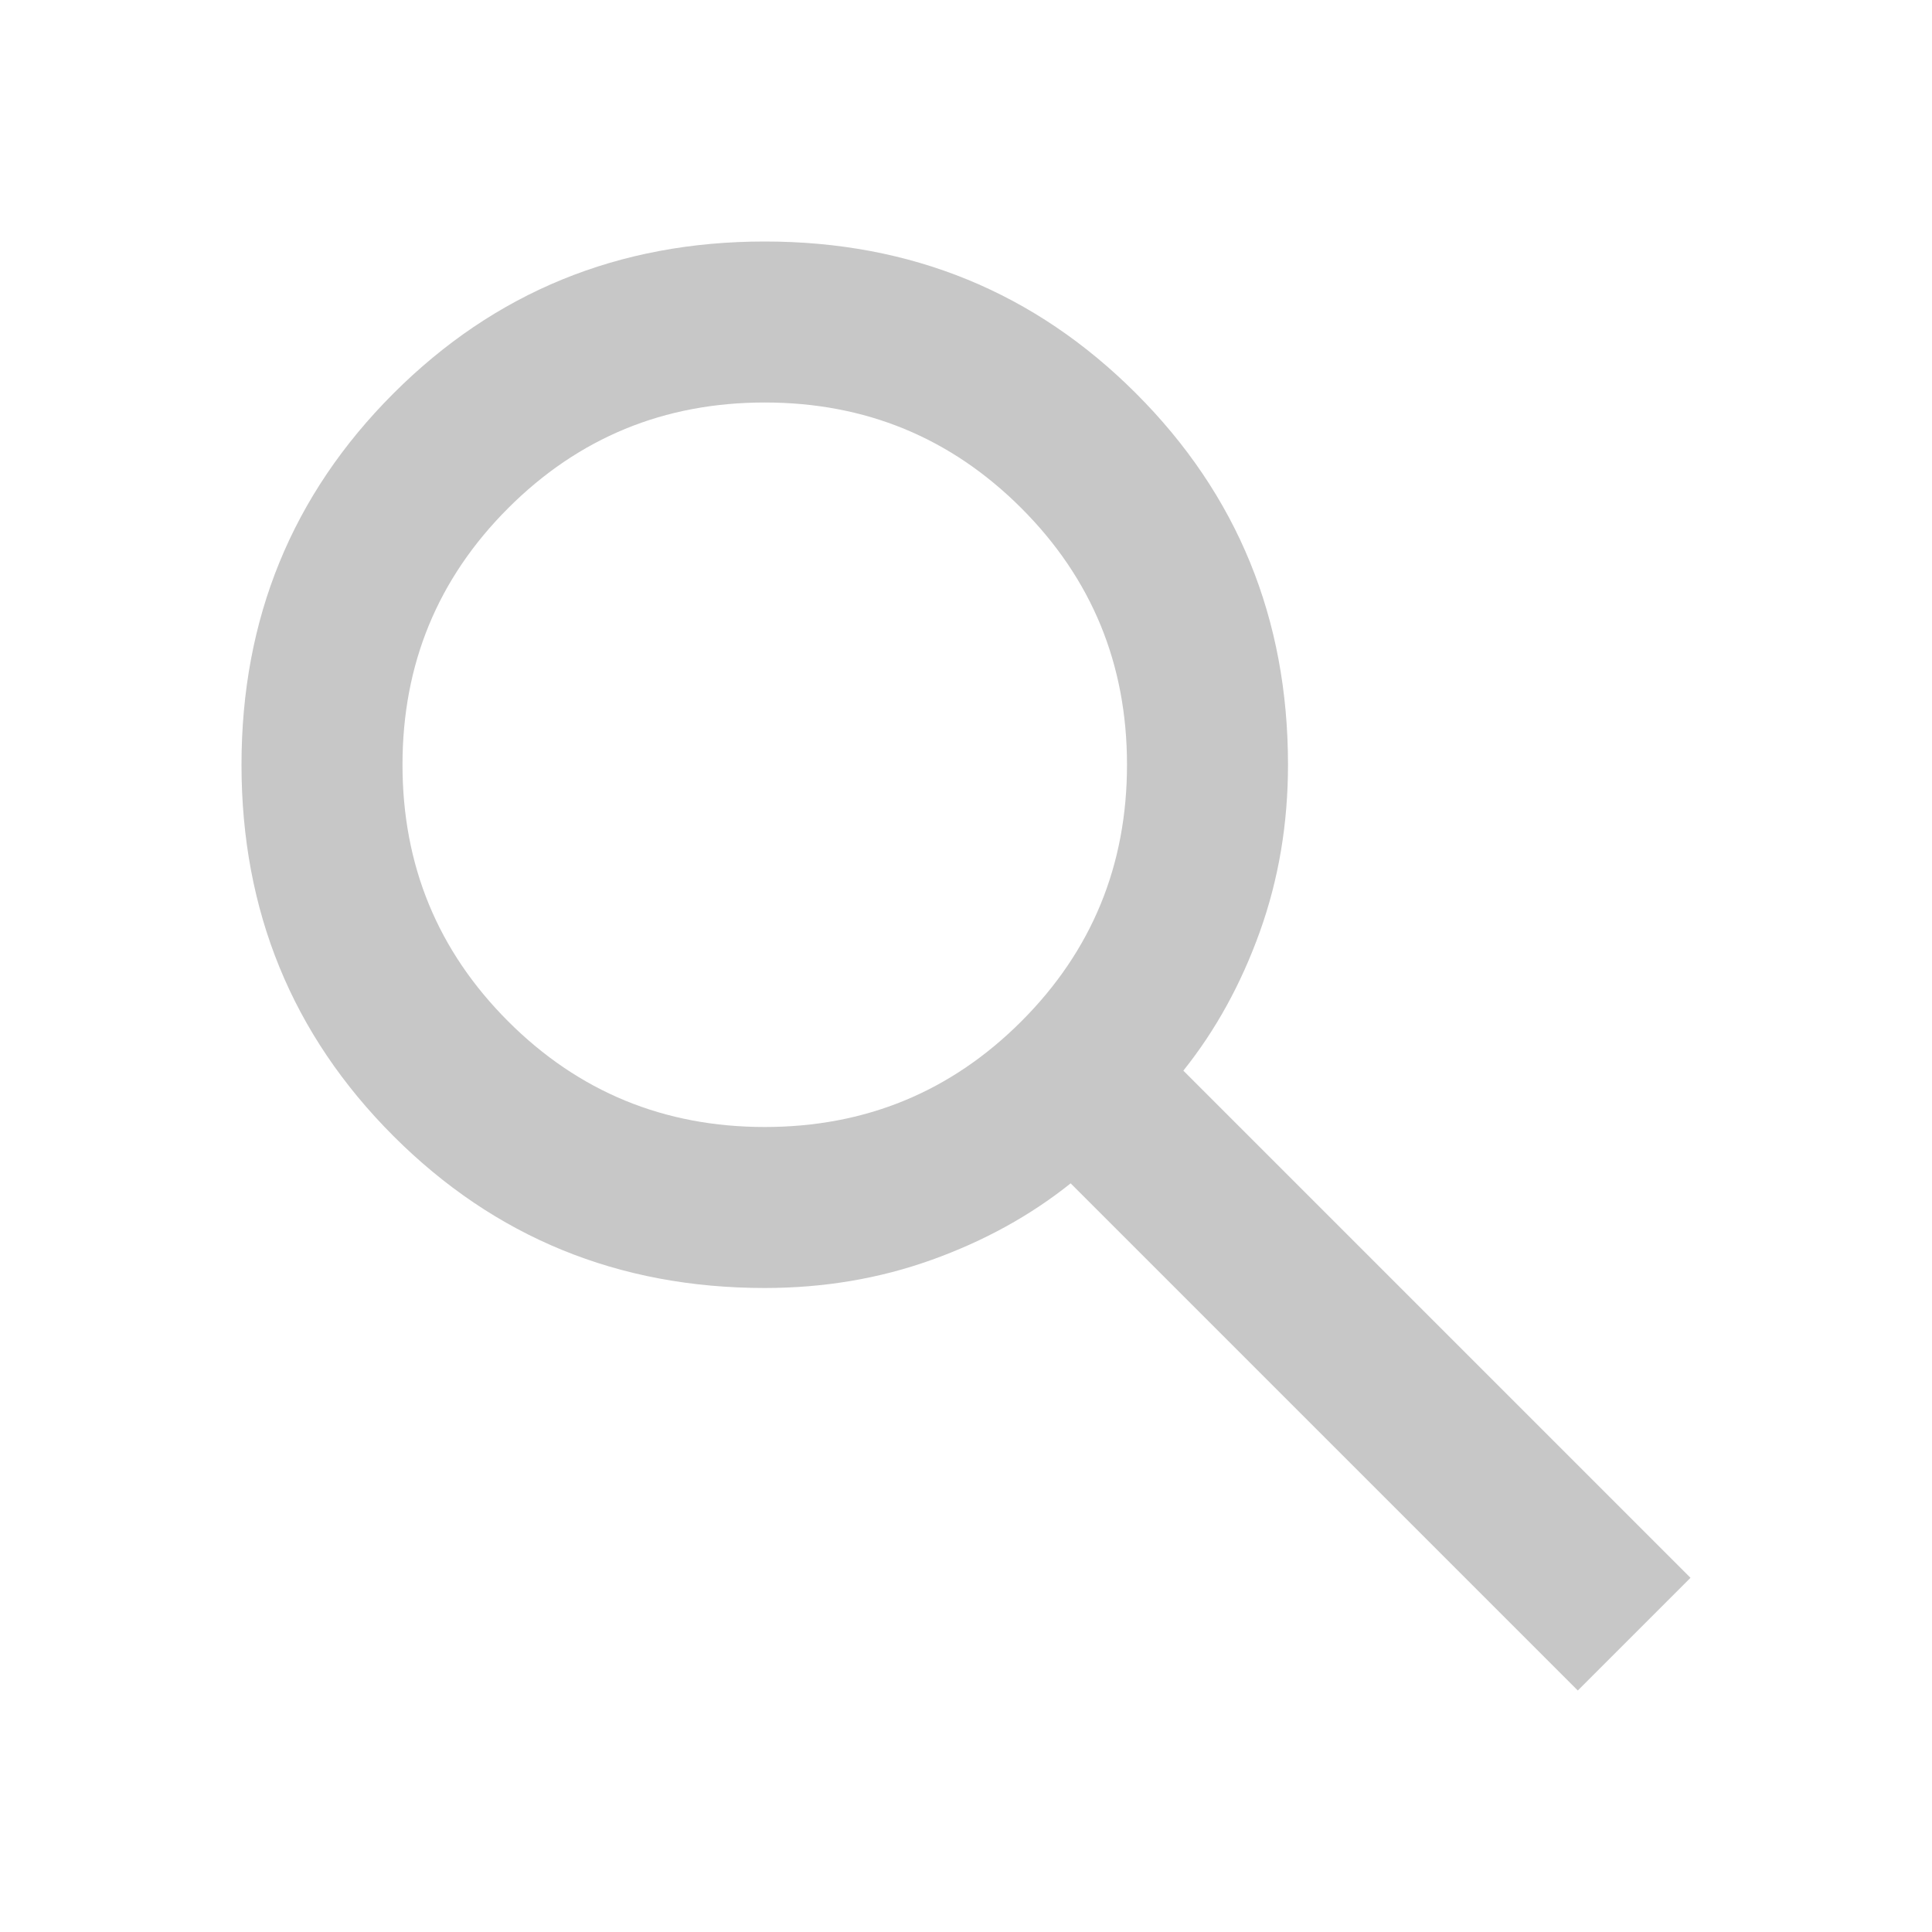
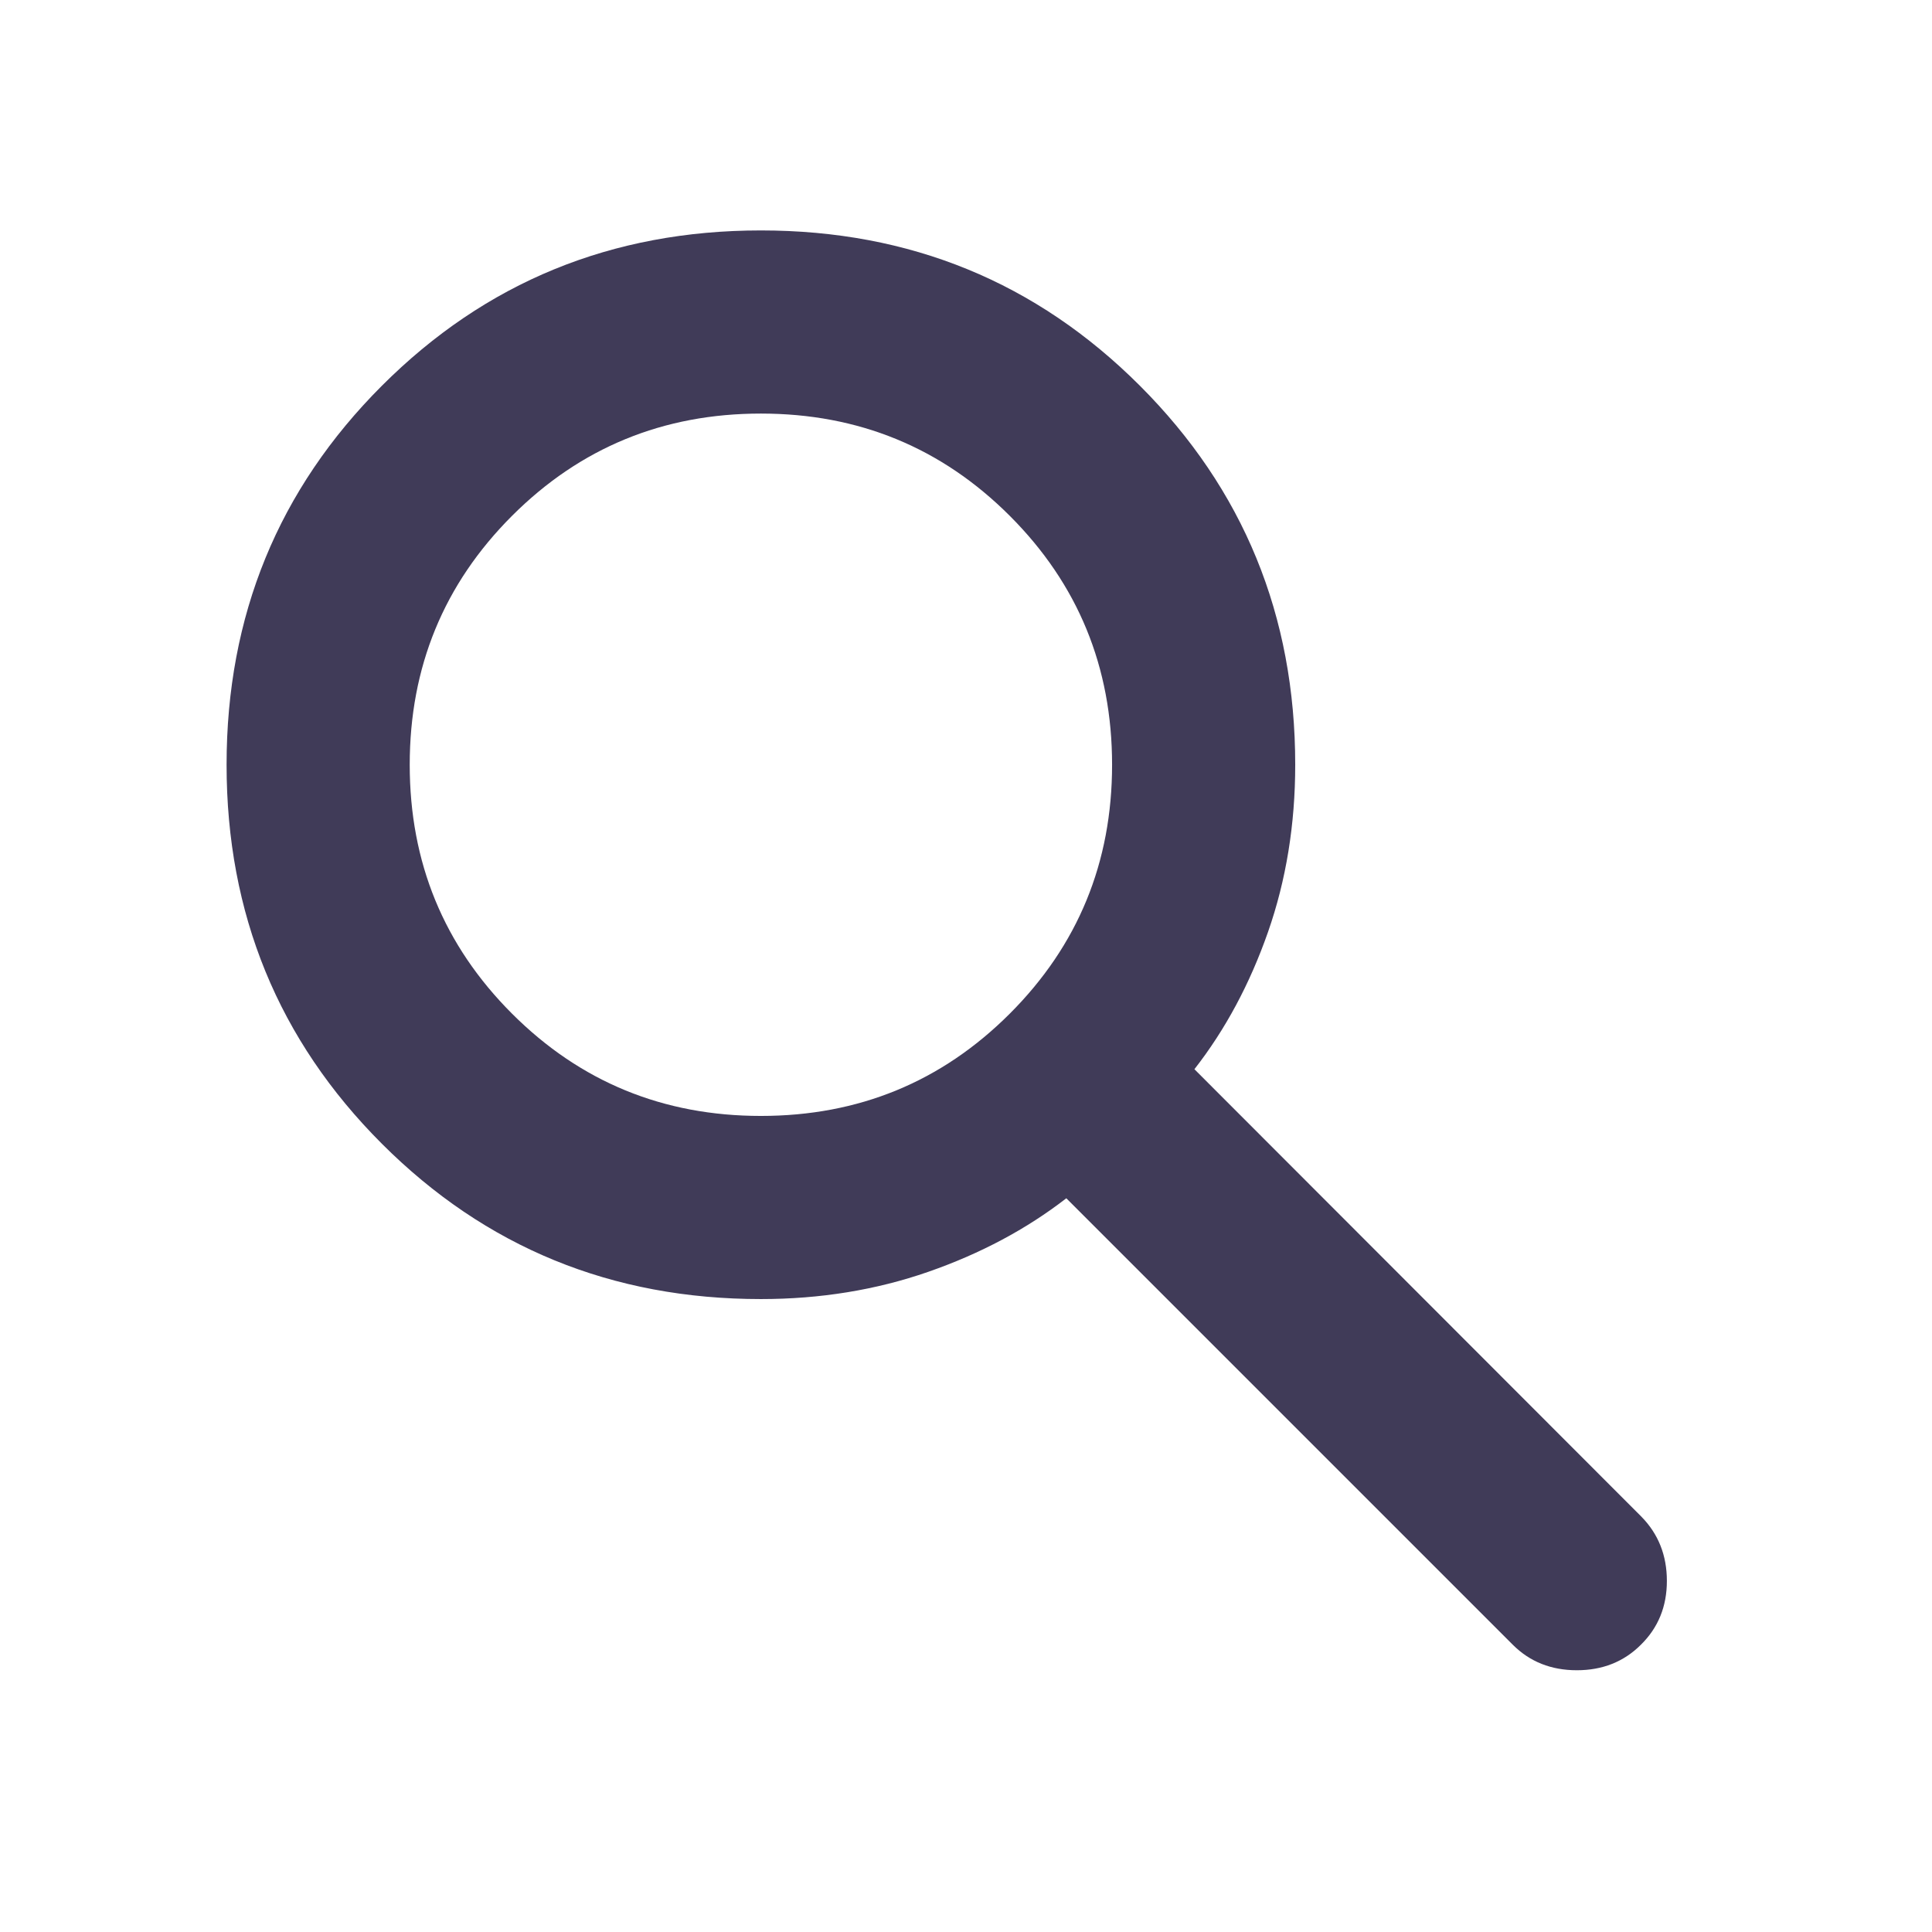
<svg xmlns="http://www.w3.org/2000/svg" height="24" viewBox="0 -960 960 960" width="24">
-   <path d="M784-120 532-372q-30 24-69 38t-83 14q-109 0-184.5-75.5T120-580q0-109 75.5-184.5T380-840q109 0 184.5 75.5T640-580q0 44-14 83t-38 69l252 252-56 56ZM380-400q75 0 127.5-52.5T560-580q0-75-52.5-127.5T380-760q-75 0-127.5 52.5T200-580q0 75 52.5 127.5T380-400Z" fill="#c7c7c7" />
+   <path d="M378.087-314.5q-111.152 0-188.326-77.174Q112.587-468.848 112.587-580q0-111.152 77.174-188.326Q266.935-845.5 378.087-845.5q111.152 0 188.326 77.174Q643.587-691.152 643.587-580q0 44.478-13.522 83.12-13.521 38.641-36.565 68.163l222.087 222.326q12.674 12.913 12.674 31.945 0 19.033-12.913 31.707-12.674 12.674-31.826 12.674t-31.826-12.674L529.848-364.587q-29.761 23.044-68.642 36.565-38.88 13.522-83.119 13.522Zm0-91q72.848 0 123.674-50.826Q552.587-507.152 552.587-580q0-72.848-50.826-123.674Q450.935-754.5 378.087-754.5q-72.848 0-123.674 50.826Q203.587-652.848 203.587-580q0 72.848 50.826 123.674Q305.239-405.5 378.087-405.5Z" fill="#403B58" />
</svg>
